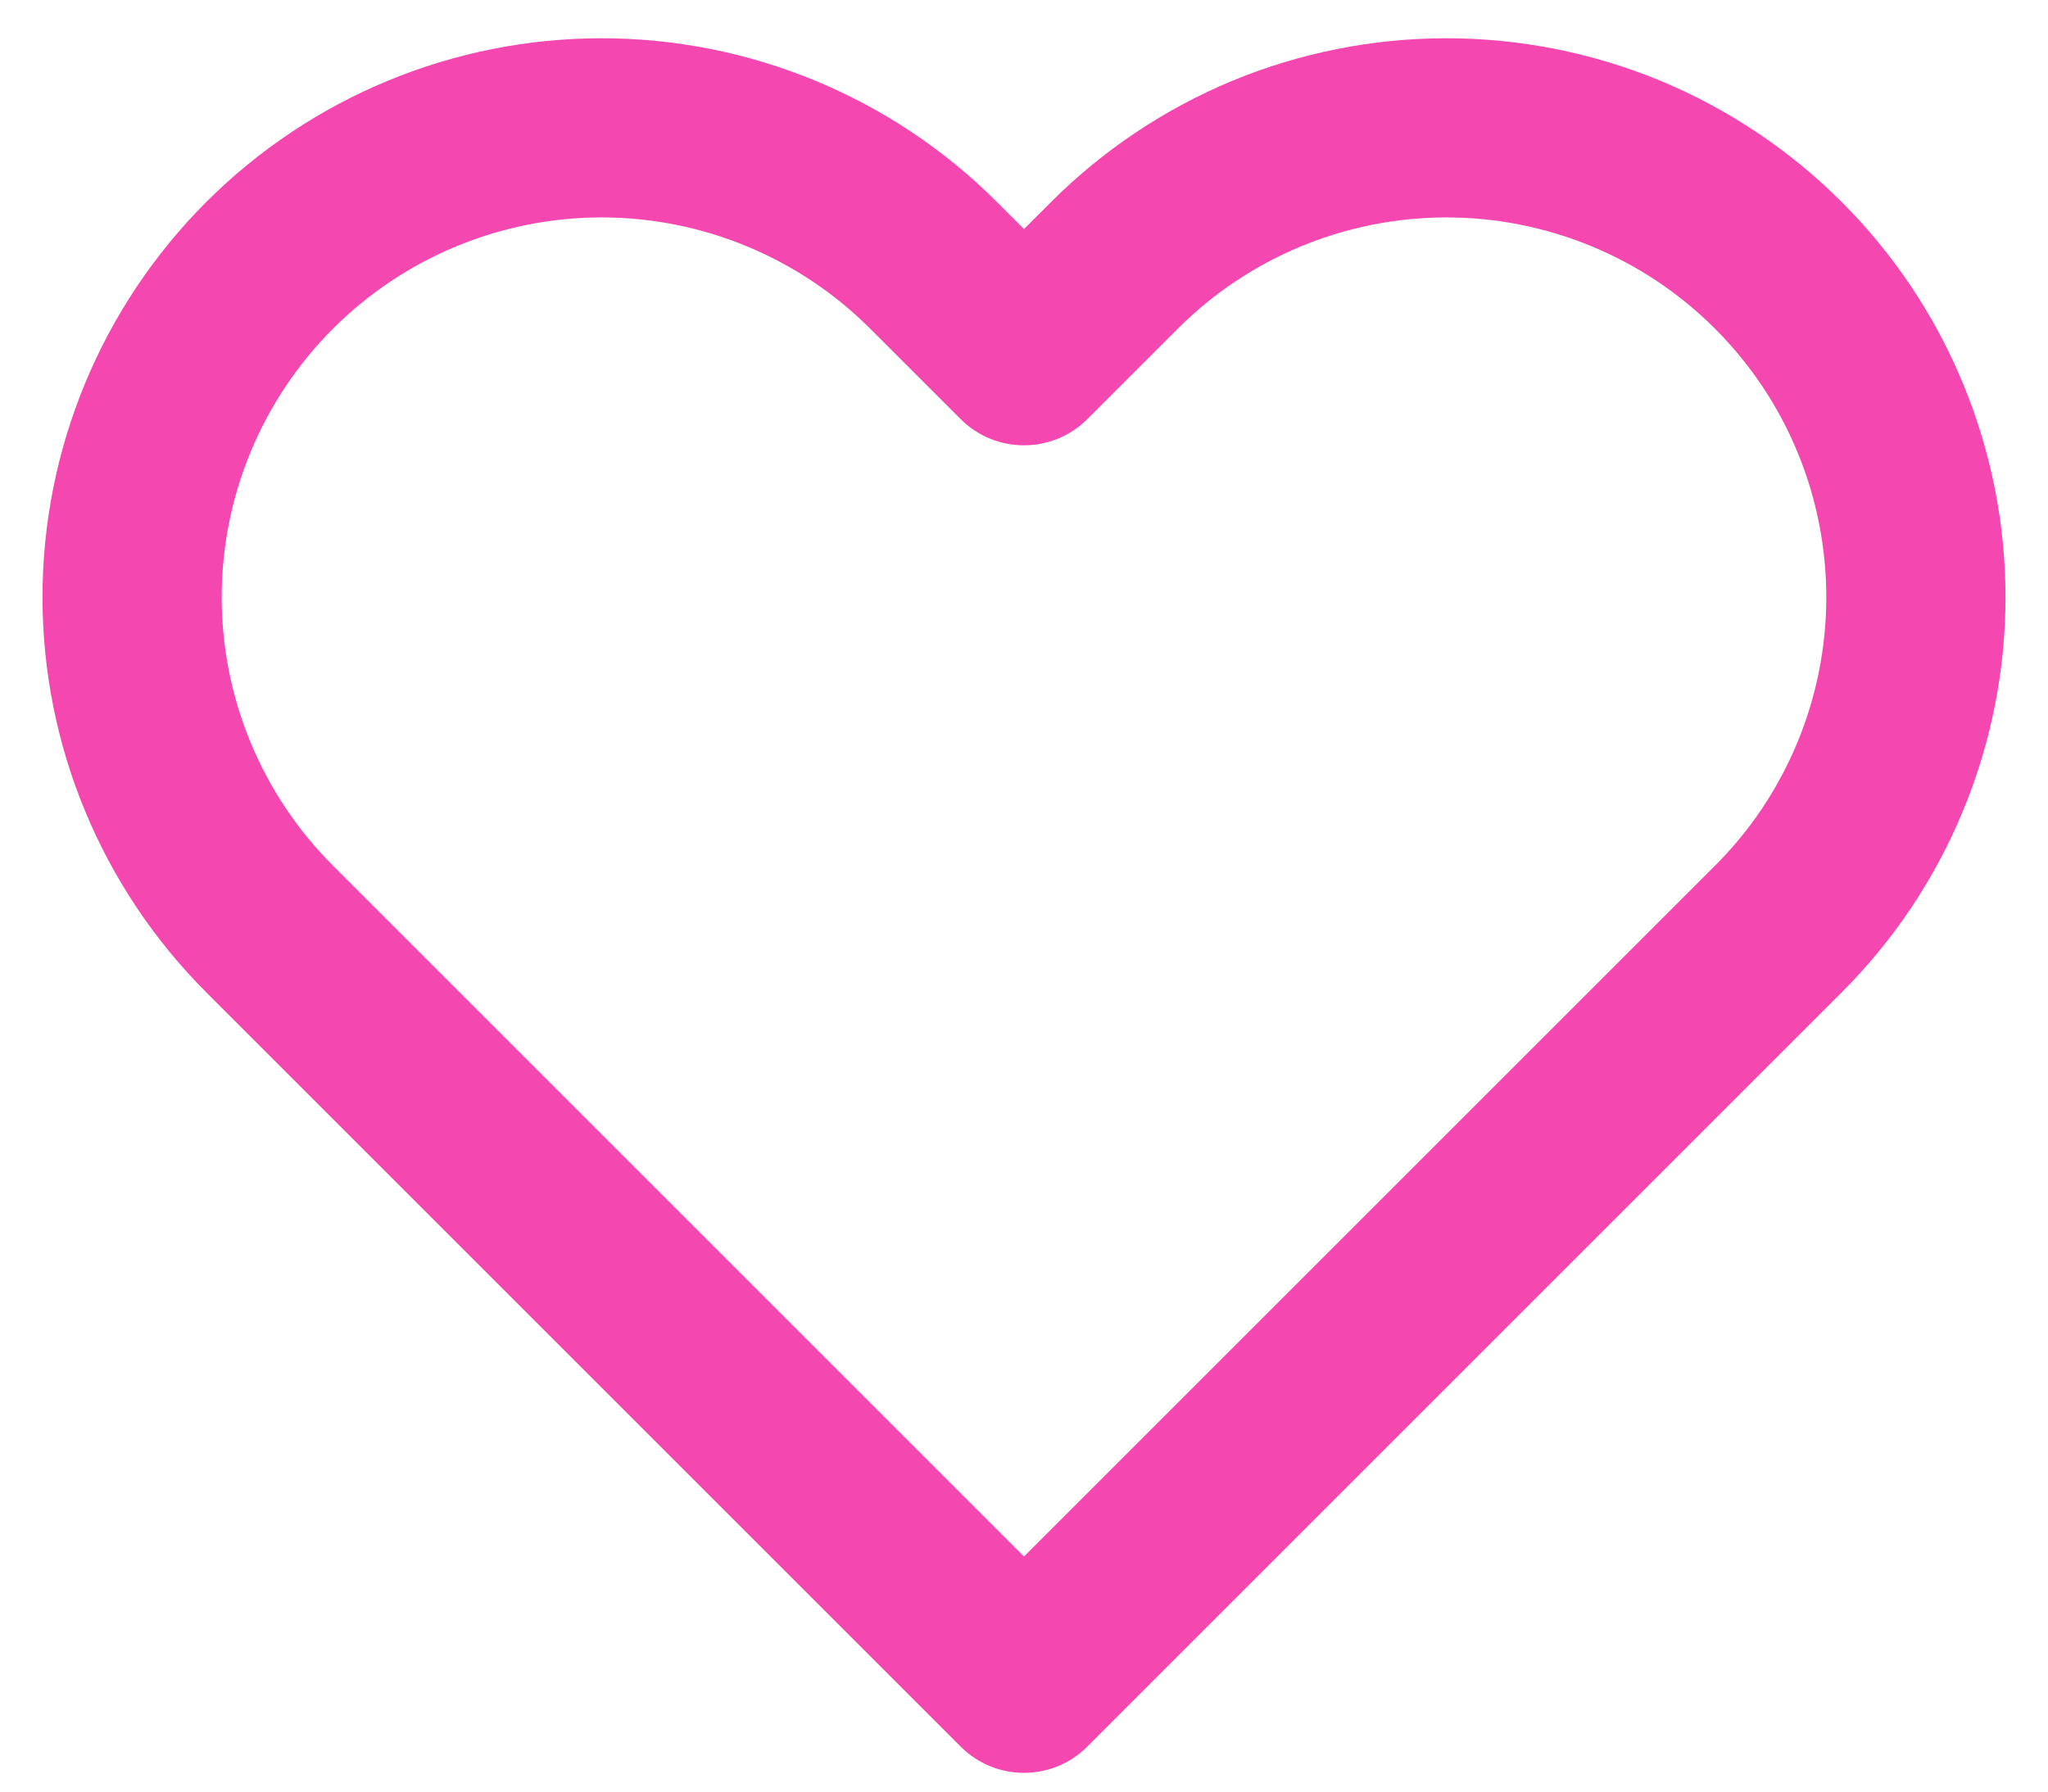
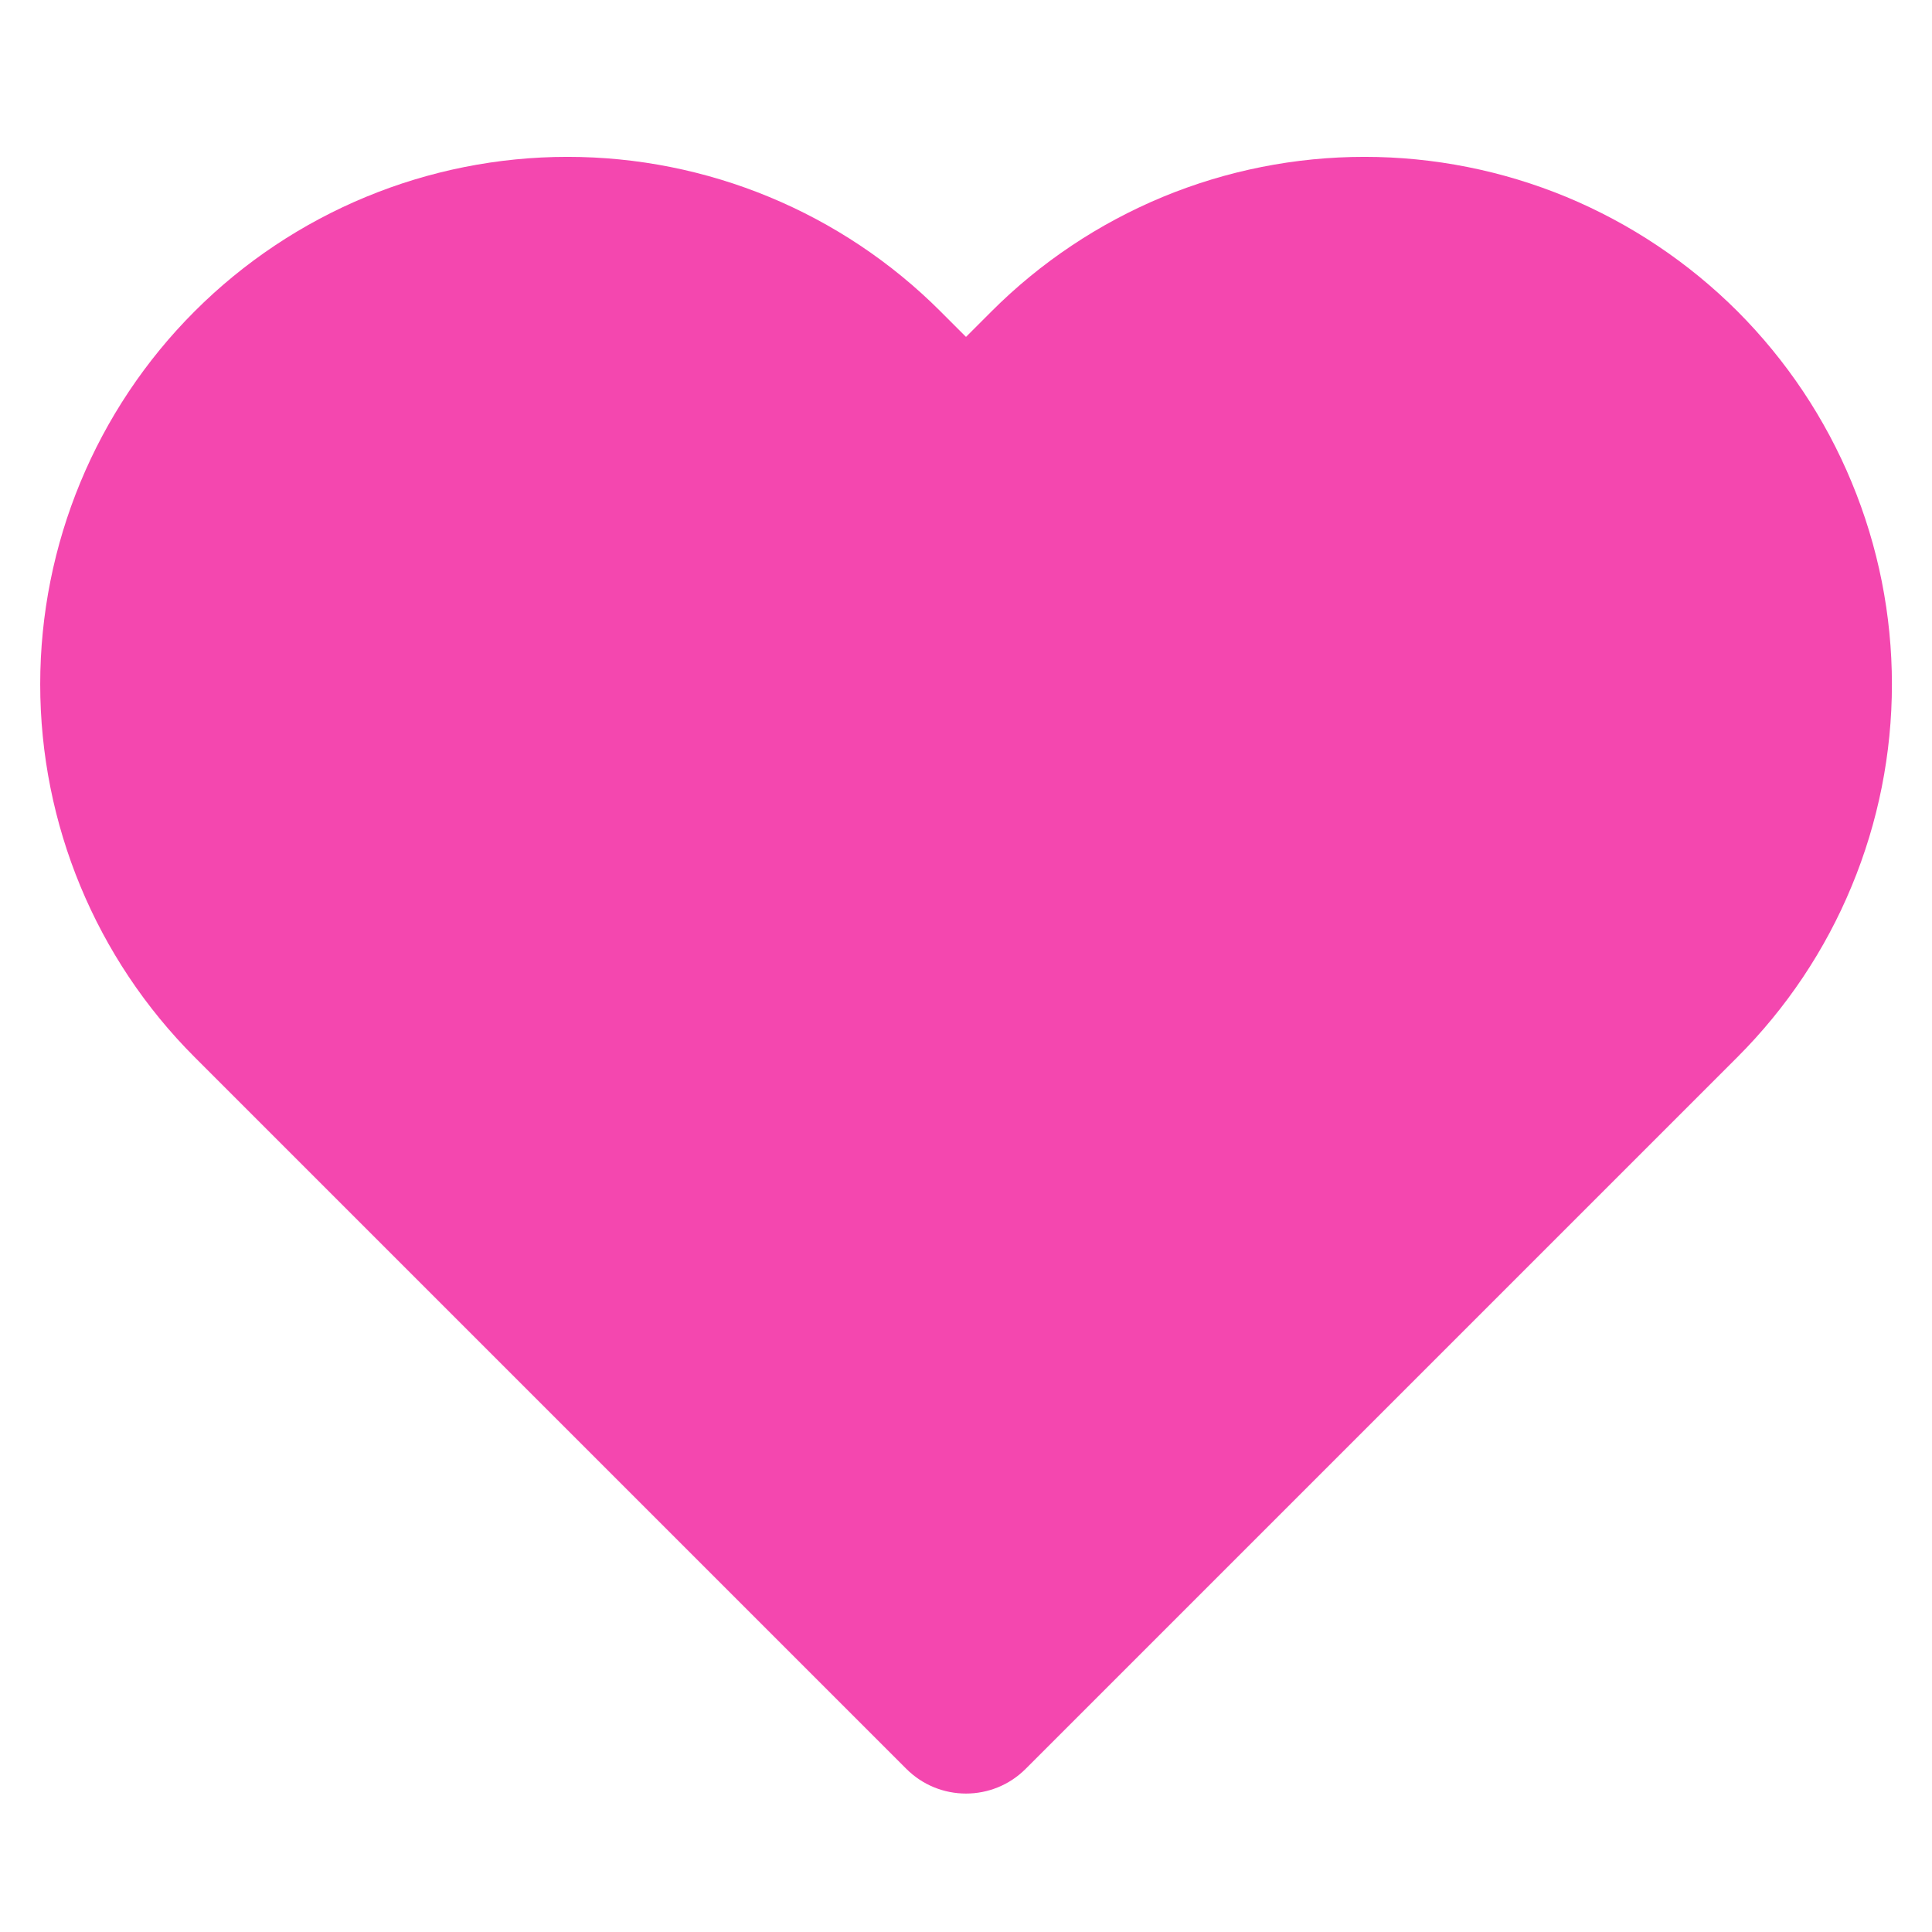
- <svg xmlns="http://www.w3.org/2000/svg" width="16" height="14" viewBox="0 0 16 14" fill="none">
-   <path fill-rule="evenodd" clip-rule="evenodd" d="M9.628 0.631C10.158 0.412 10.726 0.299 11.3 0.299C11.874 0.299 12.442 0.412 12.972 0.631C13.501 0.851 13.983 1.173 14.388 1.578C14.794 1.984 15.116 2.465 15.335 2.995C15.555 3.525 15.668 4.093 15.668 4.667C15.668 5.24 15.555 5.808 15.335 6.338C15.116 6.868 14.794 7.349 14.388 7.755C14.388 7.755 14.388 7.755 14.388 7.755L8.495 13.648C8.222 13.922 7.778 13.922 7.505 13.648L1.612 7.755C0.793 6.936 0.332 5.825 0.332 4.667C0.332 3.508 0.793 2.397 1.612 1.578C2.431 0.759 3.542 0.299 4.7 0.299C5.858 0.299 6.969 0.759 7.788 1.578L8 1.79L8.212 1.578C8.212 1.578 8.212 1.579 8.212 1.578C8.617 1.173 9.099 0.851 9.628 0.631ZM13.398 2.568C13.123 2.293 12.796 2.074 12.436 1.925C12.076 1.776 11.69 1.699 11.3 1.699C10.91 1.699 10.524 1.776 10.164 1.925C9.804 2.074 9.477 2.293 9.202 2.568L8.495 3.275C8.222 3.548 7.778 3.548 7.505 3.275L6.798 2.568C6.242 2.012 5.487 1.699 4.7 1.699C3.913 1.699 3.158 2.012 2.602 2.568C2.045 3.125 1.732 3.88 1.732 4.667C1.732 5.454 2.045 6.209 2.602 6.765L8 12.163L13.398 6.765C13.674 6.49 13.893 6.162 14.042 5.802C14.191 5.442 14.268 5.056 14.268 4.667C14.268 4.277 14.191 3.891 14.042 3.531C13.893 3.171 13.674 2.844 13.398 2.568Z" fill="#F447AF" />
+ <svg xmlns="http://www.w3.org/2000/svg" width="16" height="16" viewBox="0 0 16 16" fill="none">
+   <path fill-rule="evenodd" clip-rule="evenodd" d="M11.3 1.299C10.726 1.299 10.158 1.412 9.629 1.631C9.099 1.851 8.617 2.173 8.212 2.578L8 2.79L7.788 2.578C6.969 1.759 5.858 1.299 4.7 1.299C3.542 1.299 2.431 1.759 1.612 2.578C0.793 3.397 0.333 4.508 0.333 5.667C0.333 6.825 0.793 7.936 1.612 8.755L7.505 14.648C7.778 14.922 8.222 14.922 8.495 14.648L14.388 8.755C14.794 8.349 15.116 7.868 15.335 7.338C15.555 6.808 15.668 6.24 15.668 5.667C15.668 5.093 15.555 4.525 15.335 3.995C15.116 3.465 14.794 2.984 14.389 2.578C13.983 2.173 13.502 1.851 12.972 1.631C12.442 1.412 11.874 1.299 11.3 1.299Z" fill="#F447AF" />
</svg>
